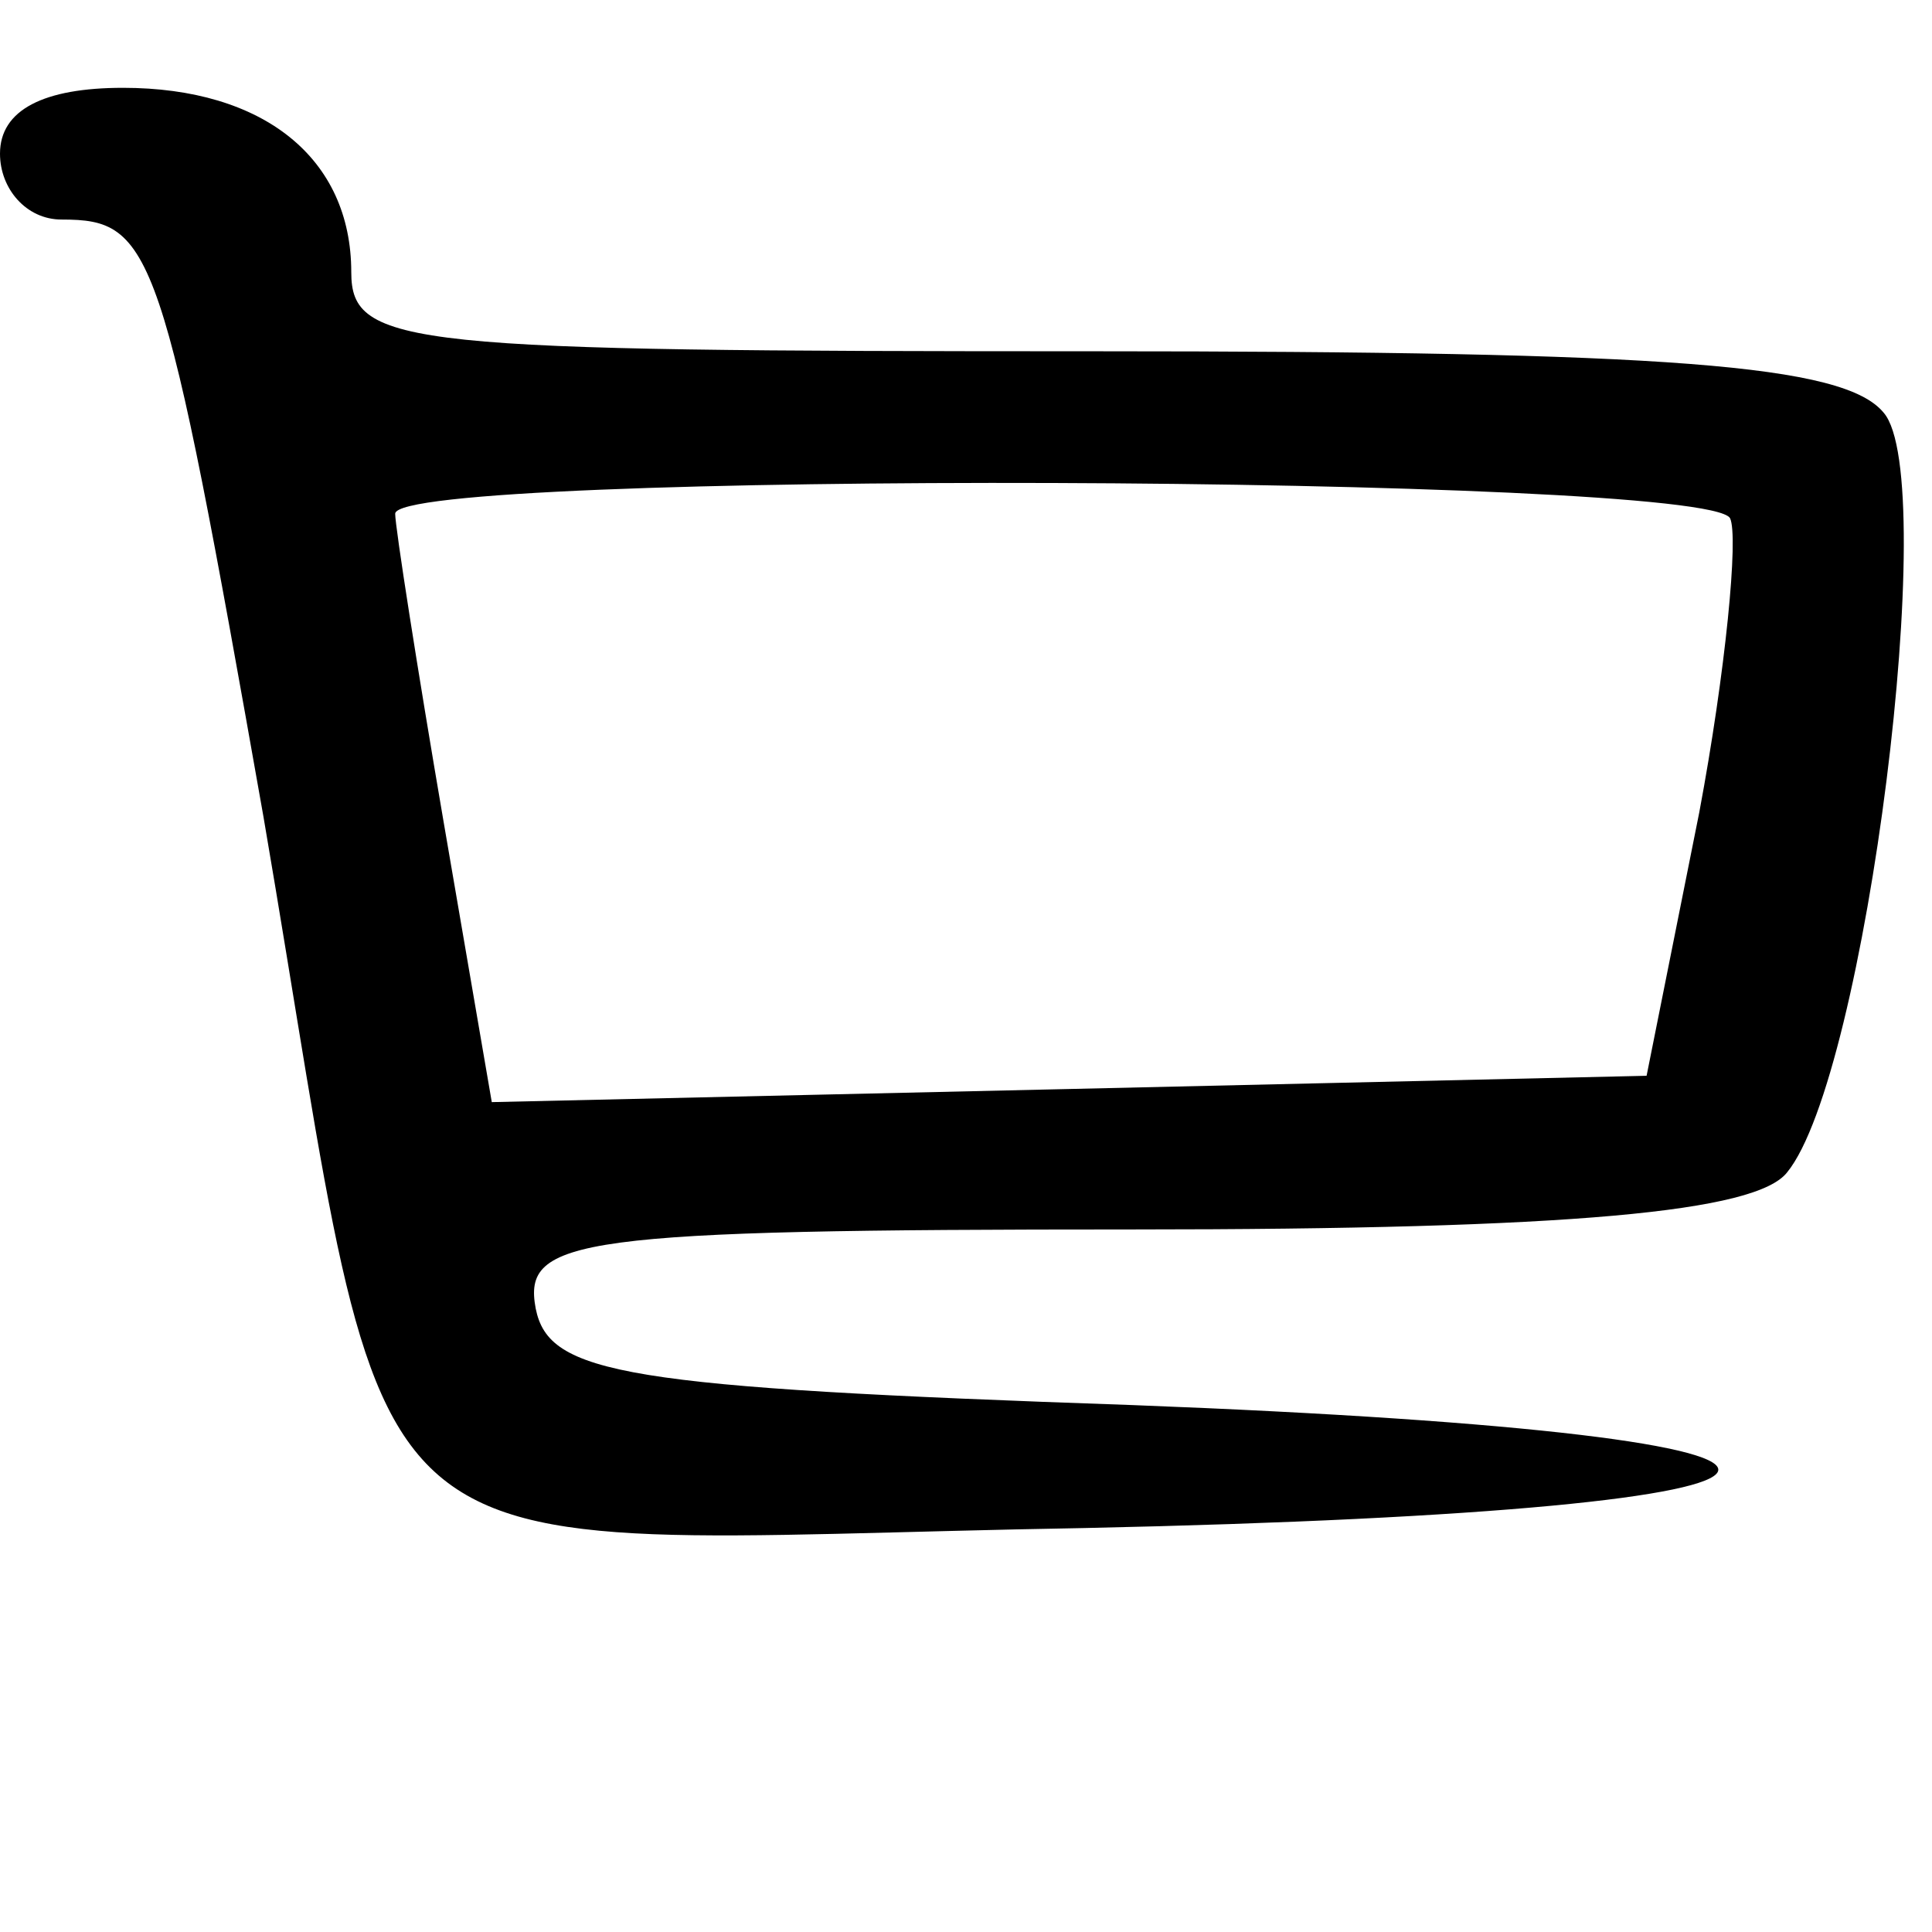
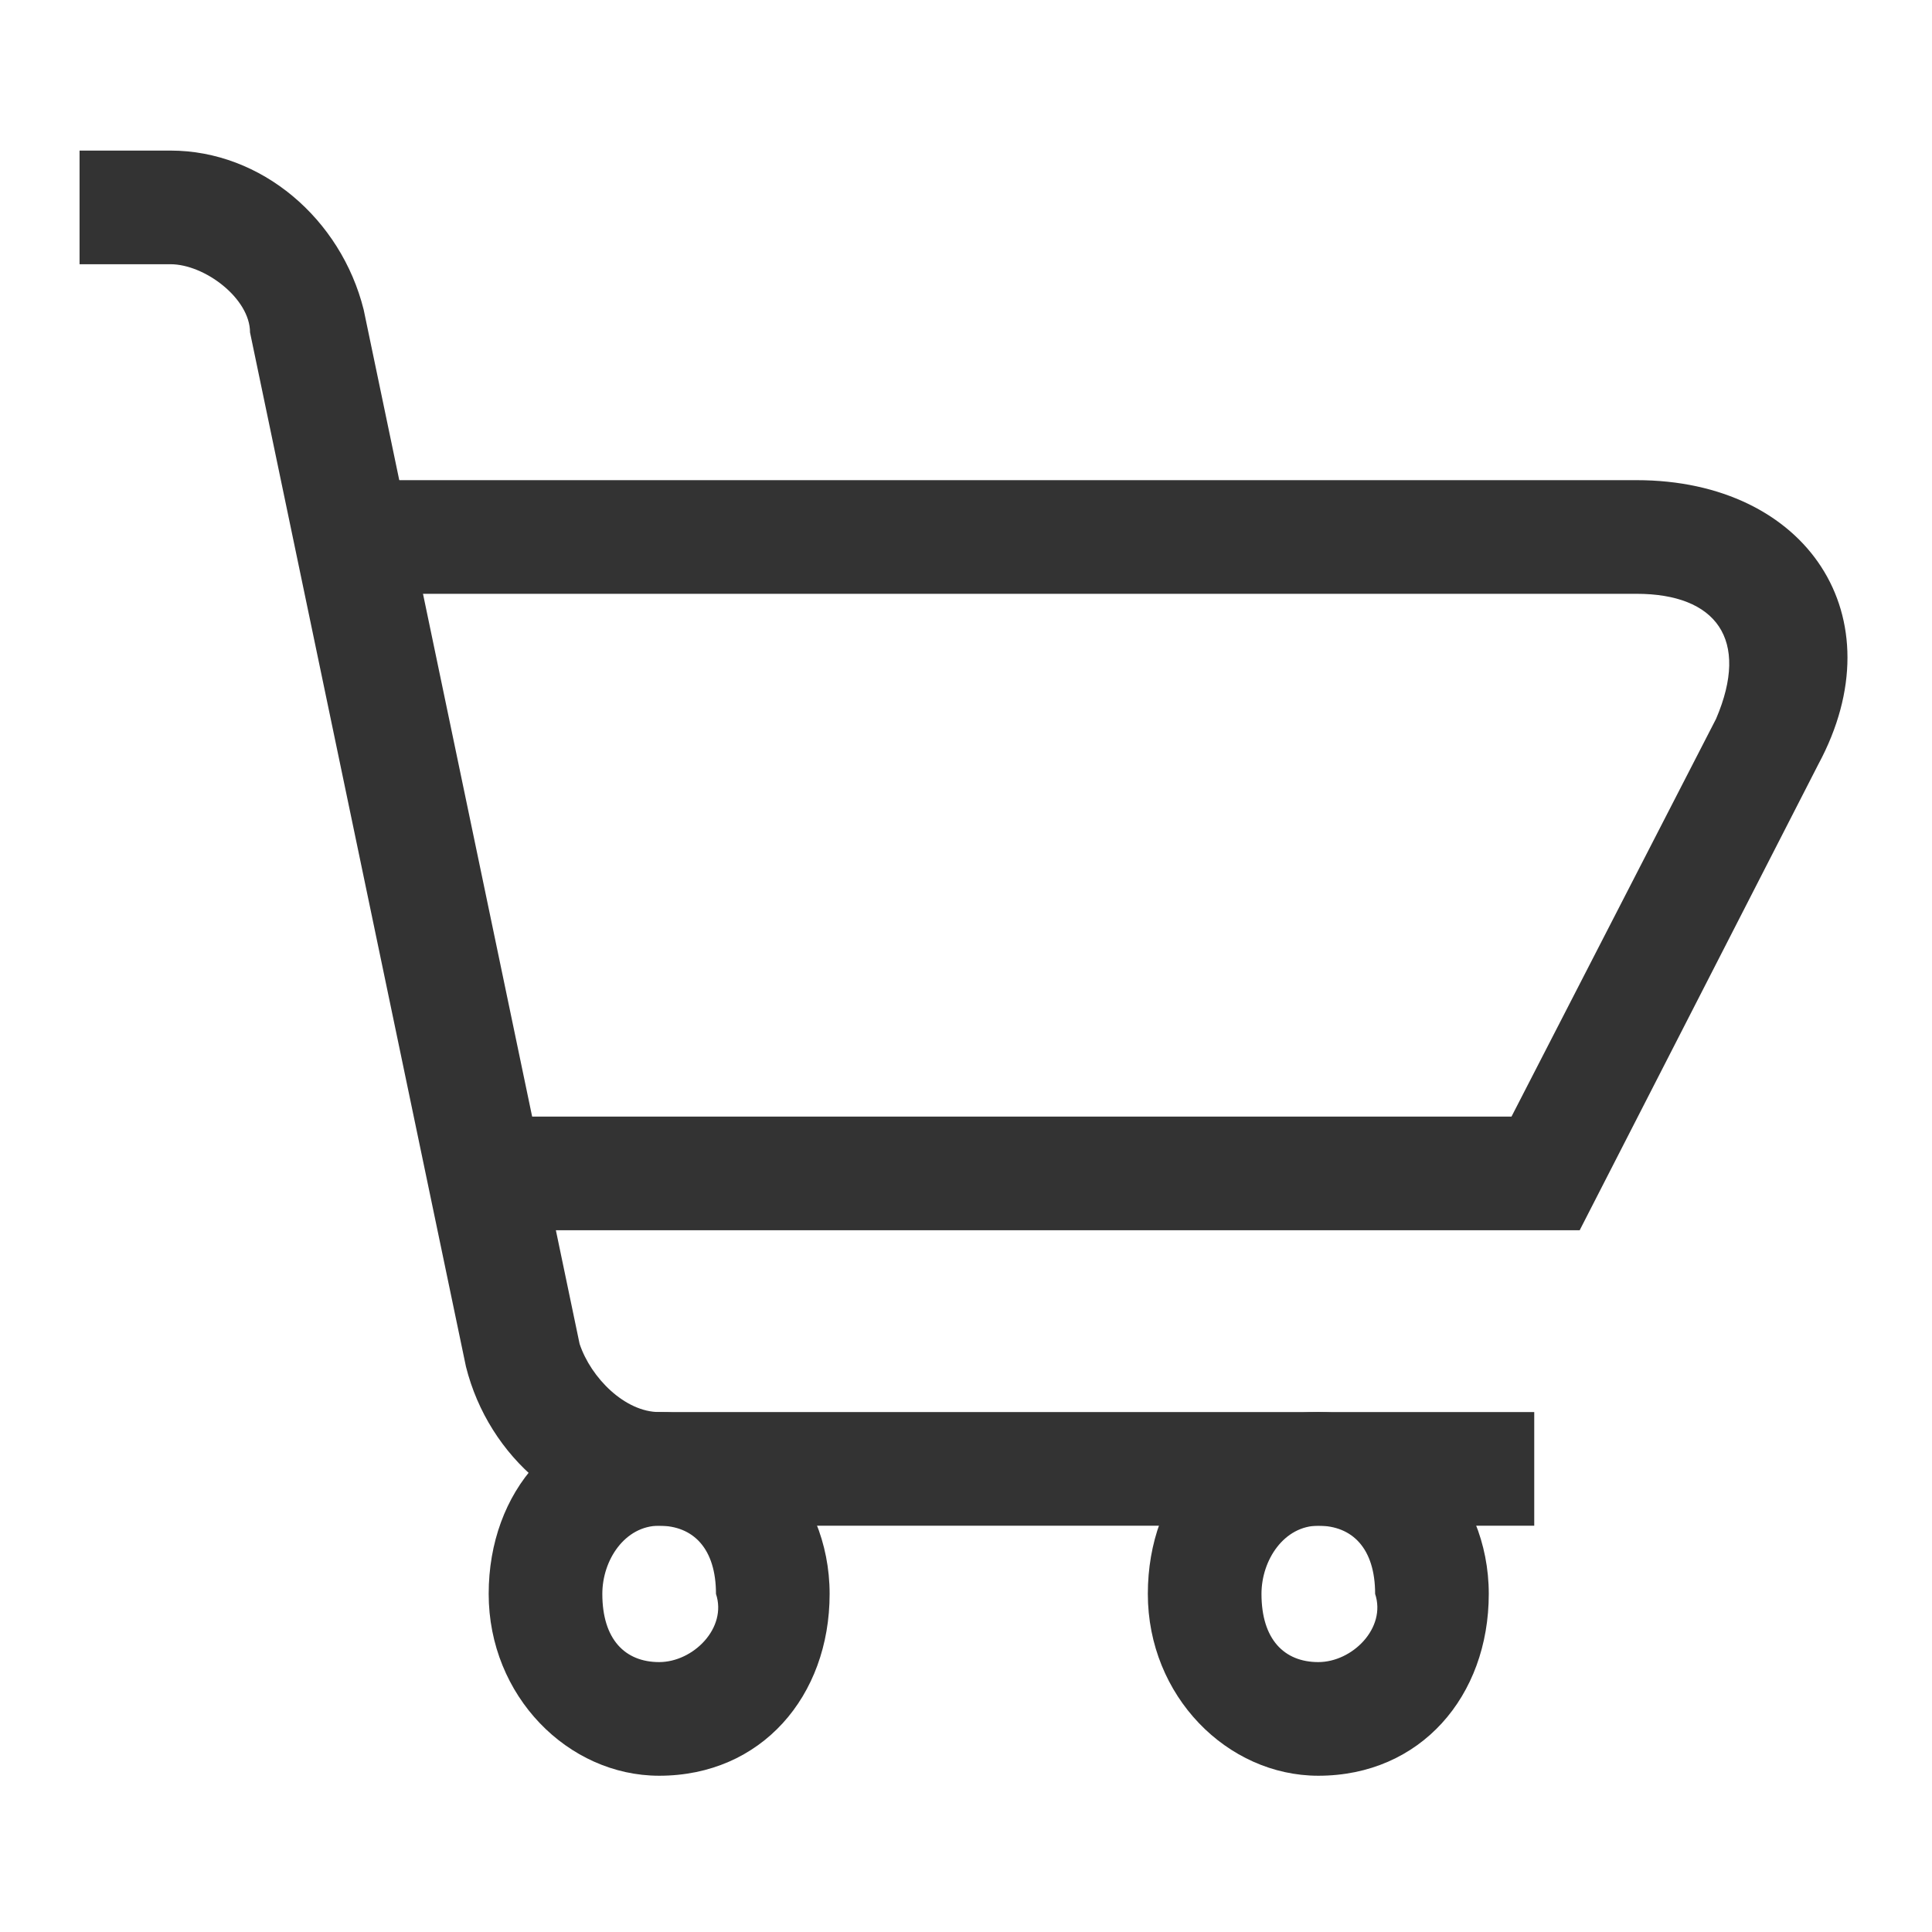
- <svg xmlns="http://www.w3.org/2000/svg" version="1.0" width="44pt" height="44pt" viewBox="0 0 44 44" preserveAspectRatio="xMidYMid meet">
-   <g transform="translate(0,44) scale(0.1,-0.1)" fill="#000000" stroke="none">
-     <path d="M0 405 c0 -8 6 -15 14 -15 21 0 23 -6 46 -136 31 -181 13 -165 187 -162 187 4 194 21 11 28 -116 4 -133 7 -136 22 -3 16 9 18 136 18 100 0 142 4 149 13 18 22 35 158 22 173 -9 11 -49 14 -180 14 -156 0 -169 1 -169 18 0 26 -20 42 -52 42 -18 0 -28 -5 -28 -15z m394 -83 c2 -4 -1 -35 -7 -67 l-12 -60 -131 -3 -132 -3 -11 64 c-6 35 -11 67 -11 70 0 10 298 9 304 -1z" />
-   </g>
+ <svg xmlns="http://www.w3.org/2000/svg" t="1584975196866" class="icon" viewBox="0 0 1024 1024" version="1.1" p-id="17631" width="200" height="200">
+   <defs>
+     <style type="text/css" />
+   </defs>
+   <path d="M349.365 941.176c54.212 0 90.353-42.165 90.353-96.376s-42.165-96.376-90.353-96.376c-54.212 0-90.353 42.165-90.353 96.376s42.165 96.376 90.353 96.376z m0-60.235c-18.071 0-30.118-12.047-30.118-36.141 0-18.071 12.047-36.141 30.118-36.141s30.118 12.047 30.118 36.141c6.024 18.071-12.047 36.141-30.118 36.141zM698.729 941.176c54.212 0 90.353-42.165 90.353-96.376s-42.165-96.376-90.353-96.376c-54.212 0-90.353 42.165-90.353 96.376s42.165 96.376 90.353 96.376z m0-60.235c-18.071 0-30.118-12.047-30.118-36.141 0-18.071 12.047-36.141 30.118-36.141s30.118 12.047 30.118 36.141c6.024 18.071-12.047 36.141-30.118 36.141z" fill="#333333" p-id="17632" />
+   <path d="M42.165 140.047h48.188c18.071 0 42.165 18.071 42.165 36.141l114.447 548.141c12.047 48.188 54.212 84.329 102.4 84.329h463.812v-60.235h-463.812c-18.071 0-36.141-18.071-42.165-36.141l-114.447-548.141c-12.047-48.188-54.212-84.329-102.4-84.329h-48.188v60.235z" fill="#333333" p-id="17633" />
+   <path d="M265.035 591.812v60.235h572.235l126.494-246.965c42.165-78.306-6.024-150.588-96.376-150.588h-674.635v60.235h674.635c42.165 0 60.235 24.094 42.165 66.259l-108.424 210.824h-536.094z" fill="#333333" p-id="17634" />
</svg>
